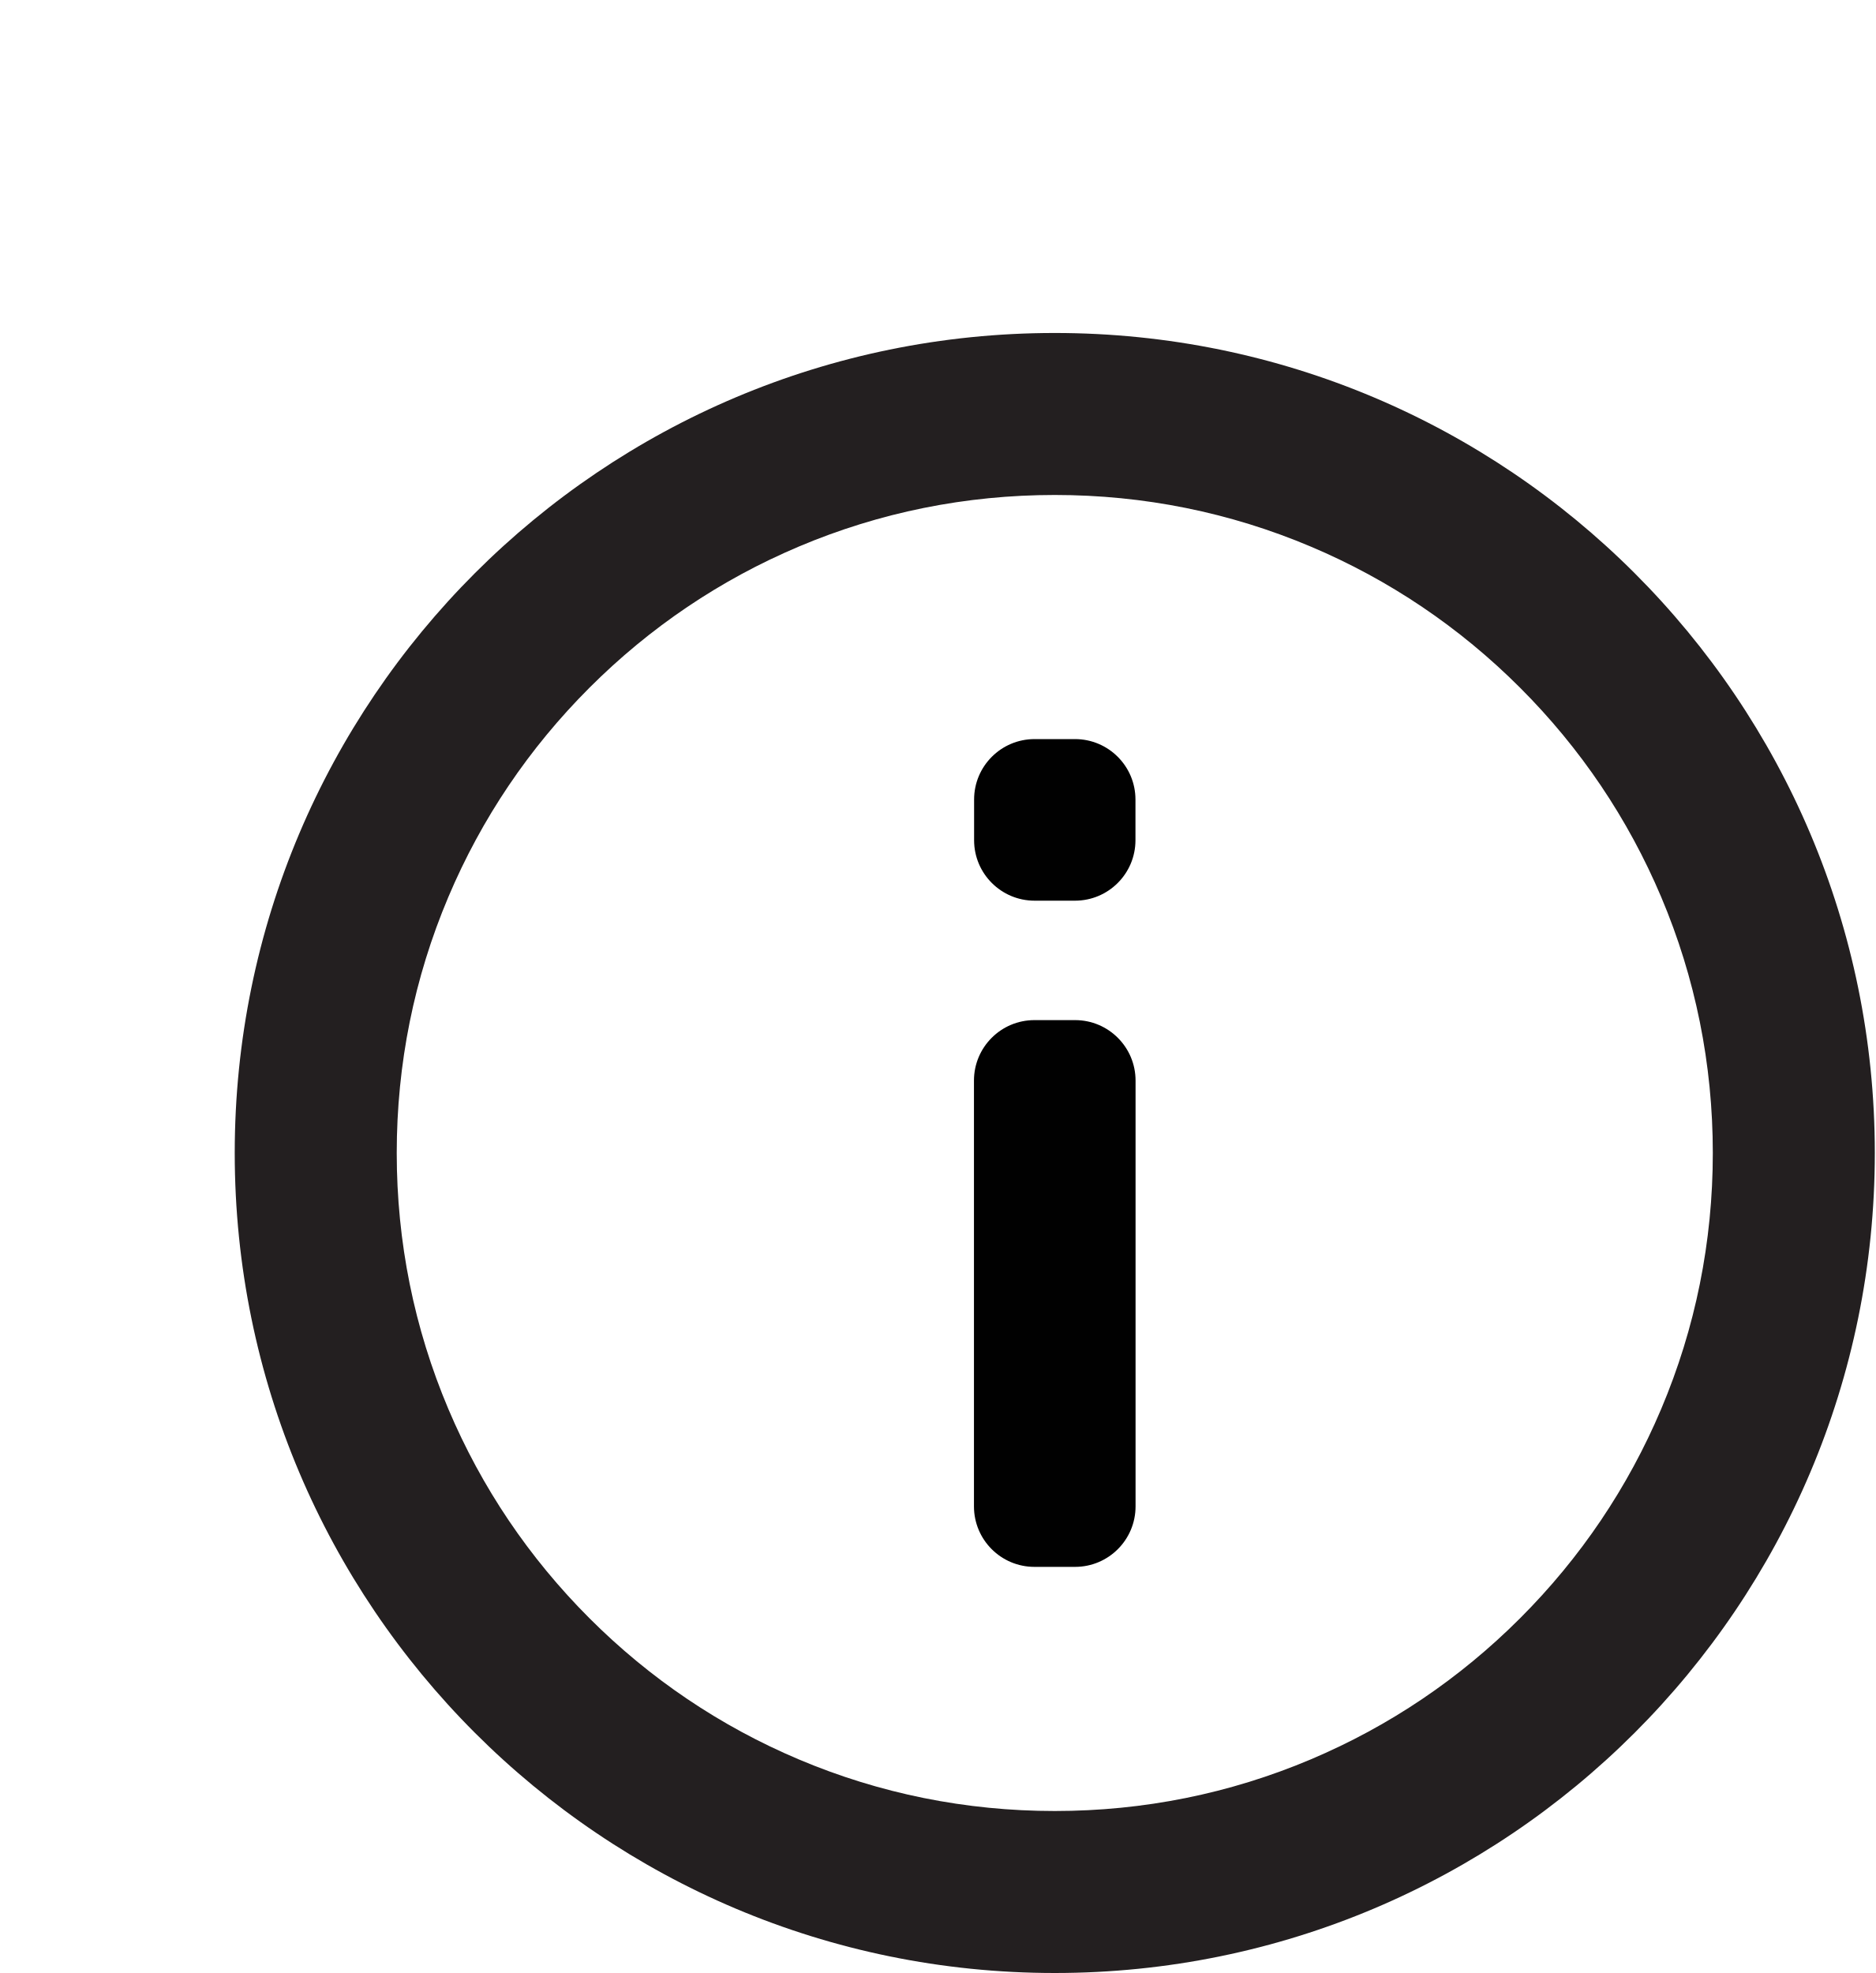
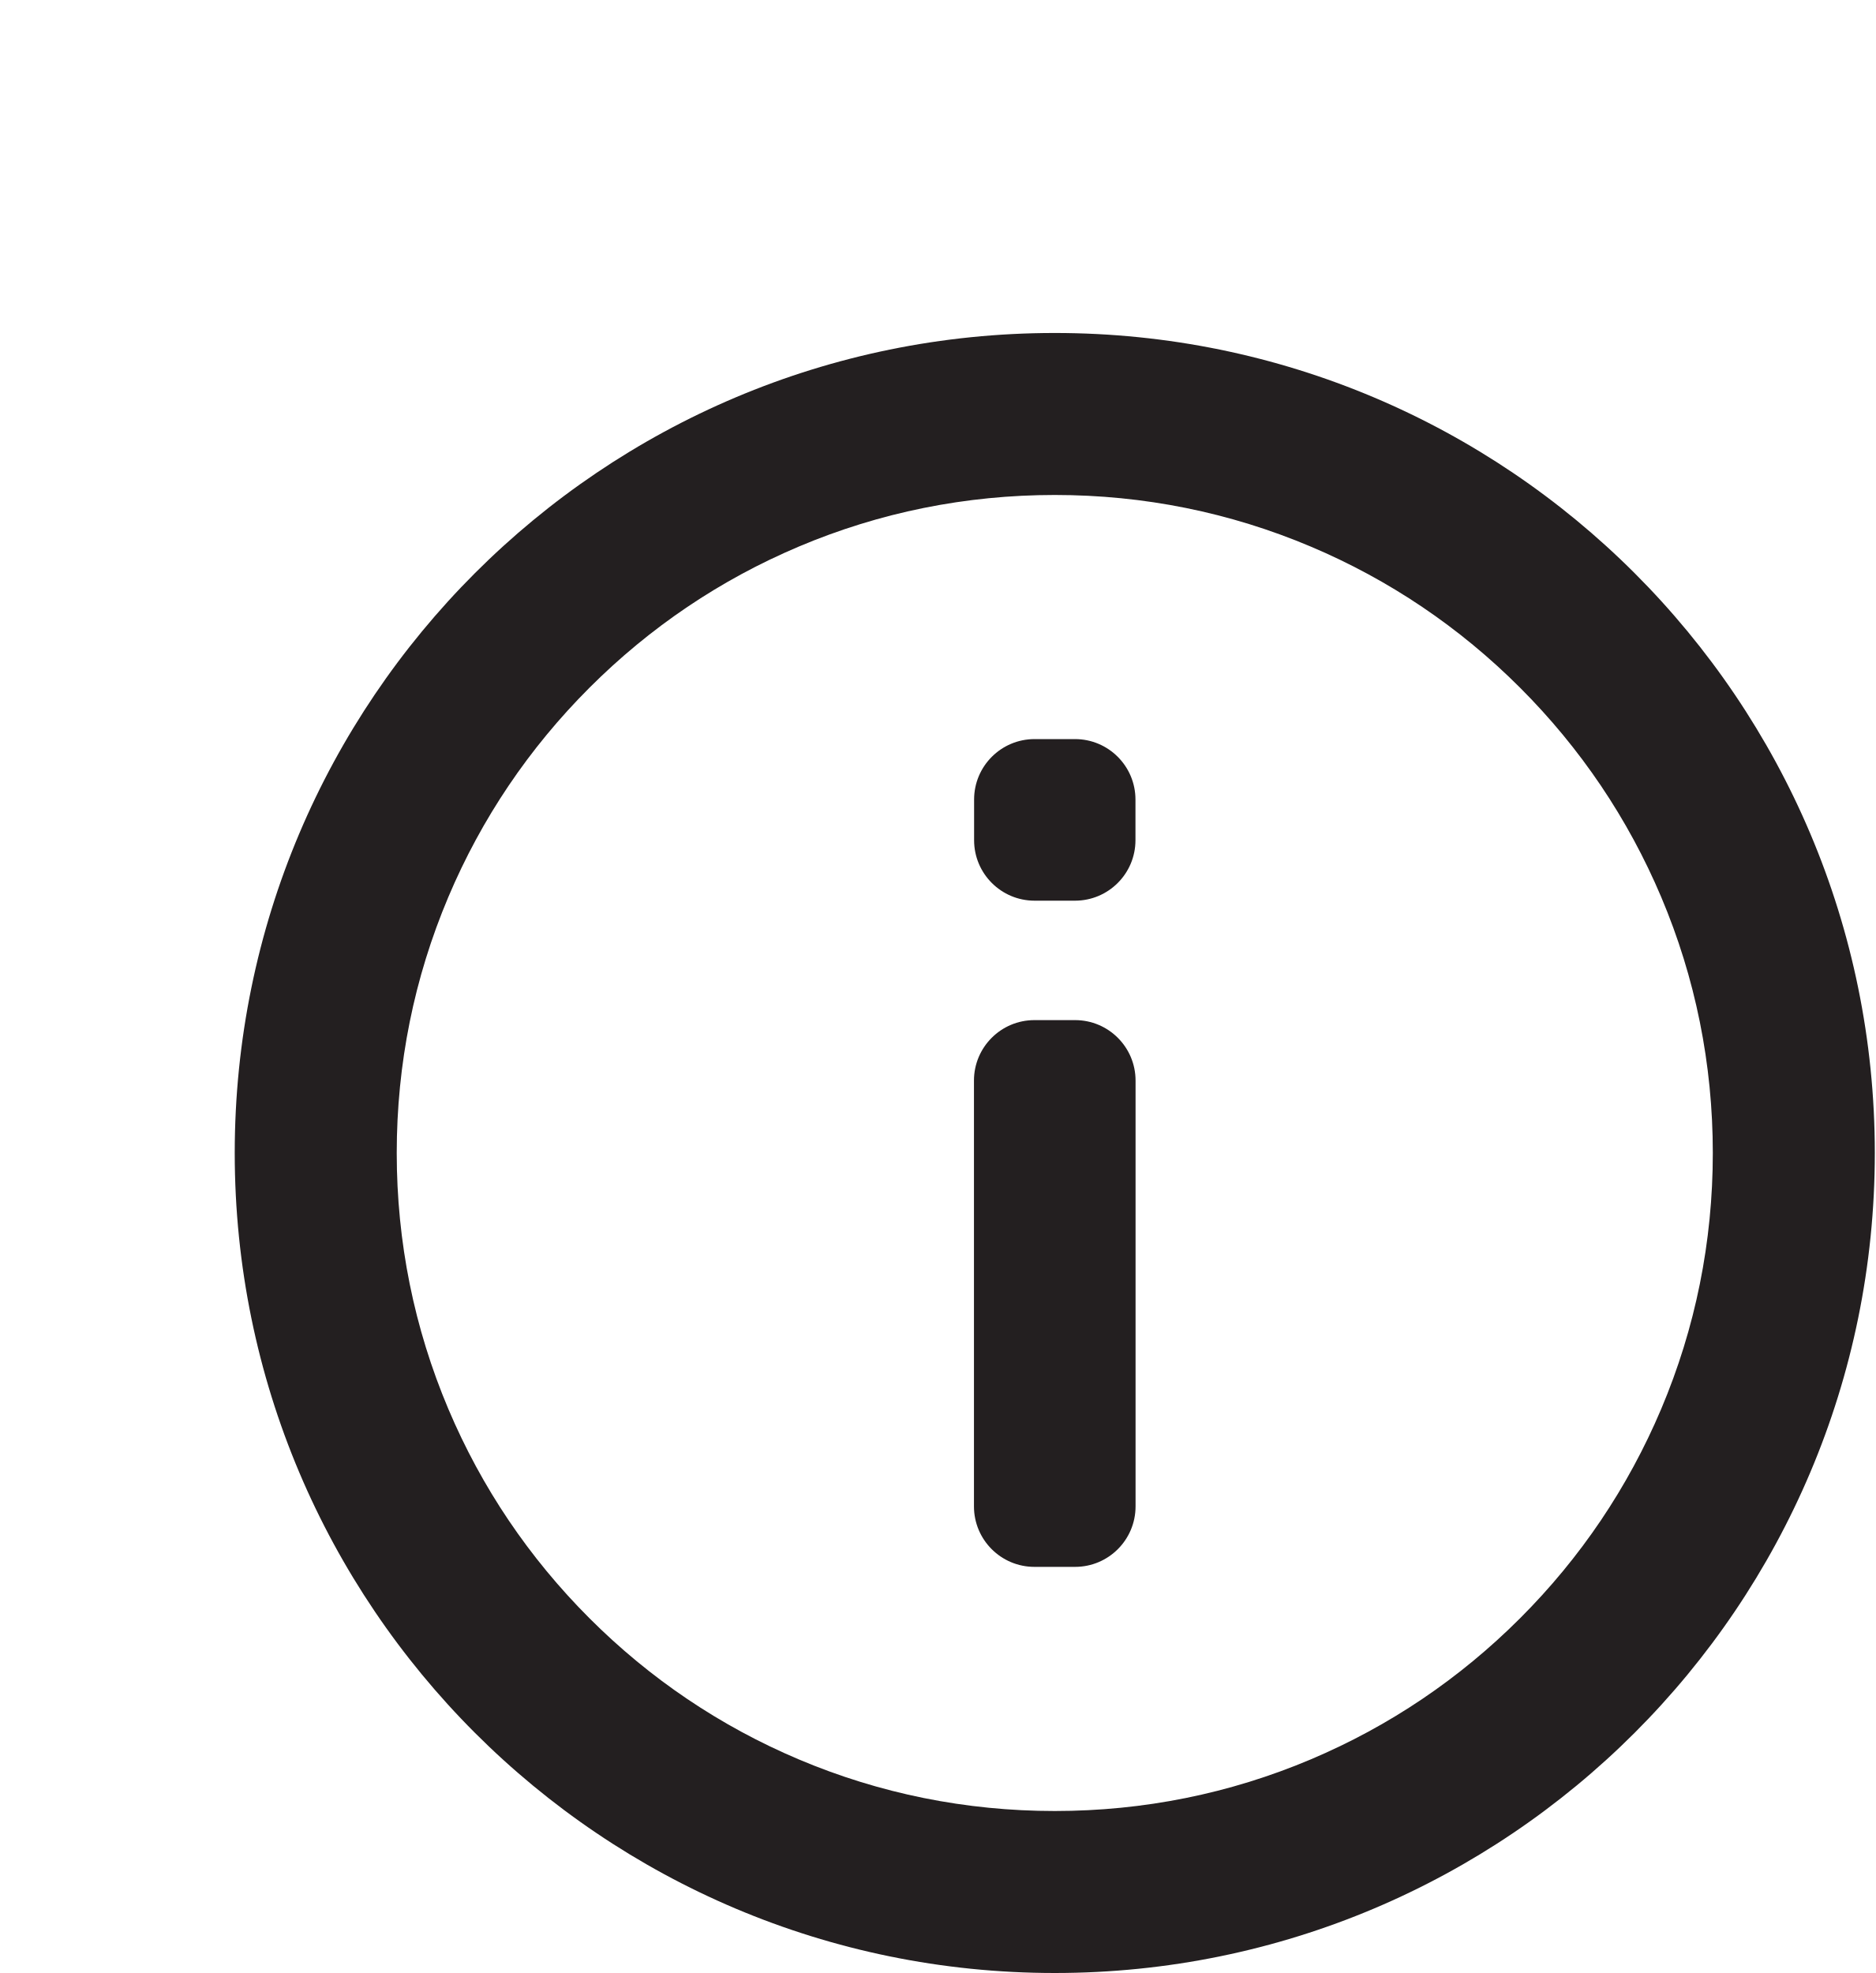
<svg xmlns="http://www.w3.org/2000/svg" id="Layer_37" data-name="Layer 37" viewBox="0 0 972.61 1023.06">
  <defs>
    <style>
      .cls-1 {
-         fill: #010101;
-       }
- 
-       .cls-1, .cls-2 {
+         fill: #231f20;
        stroke-width: 0px;
-       }
- 
-       .cls-2 {
-         fill: #231f20;
      }
    </style>
  </defs>
  <g>
    <rect class="cls-1" x="505.02" y="528.97" width="83.79" height="283.51" rx="31.36" ry="31.36" transform="translate(1093.82 1341.44) rotate(180)" />
    <rect class="cls-1" x="505.02" y="383.3" width="83.79" height="83.67" rx="31.36" ry="31.36" transform="translate(972.05 -121.78) rotate(90)" />
  </g>
-   <path class="cls-2" d="M546.91,256.66c46.1,0,90.77,9.01,132.78,26.78,40.62,17.18,77.12,41.79,108.48,73.16,31.36,31.36,55.97,67.86,73.16,108.48,17.77,42.01,26.78,86.69,26.78,132.78s-9.01,90.77-26.78,132.78c-17.18,40.62-41.79,77.12-73.16,108.48-31.36,31.36-67.86,55.97-108.48,73.16-42.01,17.77-86.69,26.78-132.78,26.78s-90.77-9.01-132.78-26.78c-40.62-17.18-77.12-41.79-108.48-73.16-31.36-31.36-55.97-67.86-73.16-108.48-17.77-42.01-26.78-86.69-26.78-132.78s9.01-90.77,26.78-132.78c17.18-40.62,41.79-77.12,73.16-108.48,31.36-31.36,67.86-55.97,108.48-73.16,42.01-17.77,86.69-26.78,132.78-26.78M546.91,172.66h0c-234.83,0-425.2,190.37-425.2,425.2h0c0,234.83,190.37,425.2,425.2,425.2h0c234.83,0,425.2-190.37,425.2-425.2h0c0-234.83-190.37-425.2-425.2-425.2h0Z" />
+   <path class="cls-1" d="M546.91,256.66c46.1,0,90.77,9.01,132.78,26.78,40.62,17.18,77.12,41.79,108.48,73.16,31.36,31.36,55.97,67.86,73.16,108.48,17.77,42.01,26.78,86.69,26.78,132.78s-9.01,90.77-26.78,132.78c-17.18,40.62-41.79,77.12-73.16,108.48-31.36,31.36-67.86,55.97-108.48,73.16-42.01,17.77-86.69,26.78-132.78,26.78s-90.77-9.01-132.78-26.78c-40.62-17.18-77.12-41.79-108.48-73.16-31.36-31.36-55.97-67.86-73.16-108.48-17.77-42.01-26.78-86.69-26.78-132.78s9.01-90.77,26.78-132.78c17.18-40.62,41.79-77.12,73.16-108.48,31.36-31.36,67.86-55.97,108.48-73.16,42.01-17.77,86.69-26.78,132.78-26.78M546.91,172.66h0c-234.83,0-425.2,190.37-425.2,425.2h0c0,234.83,190.37,425.2,425.2,425.2h0c234.83,0,425.2-190.37,425.2-425.2h0c0-234.83-190.37-425.2-425.2-425.2h0Z" />
</svg>
